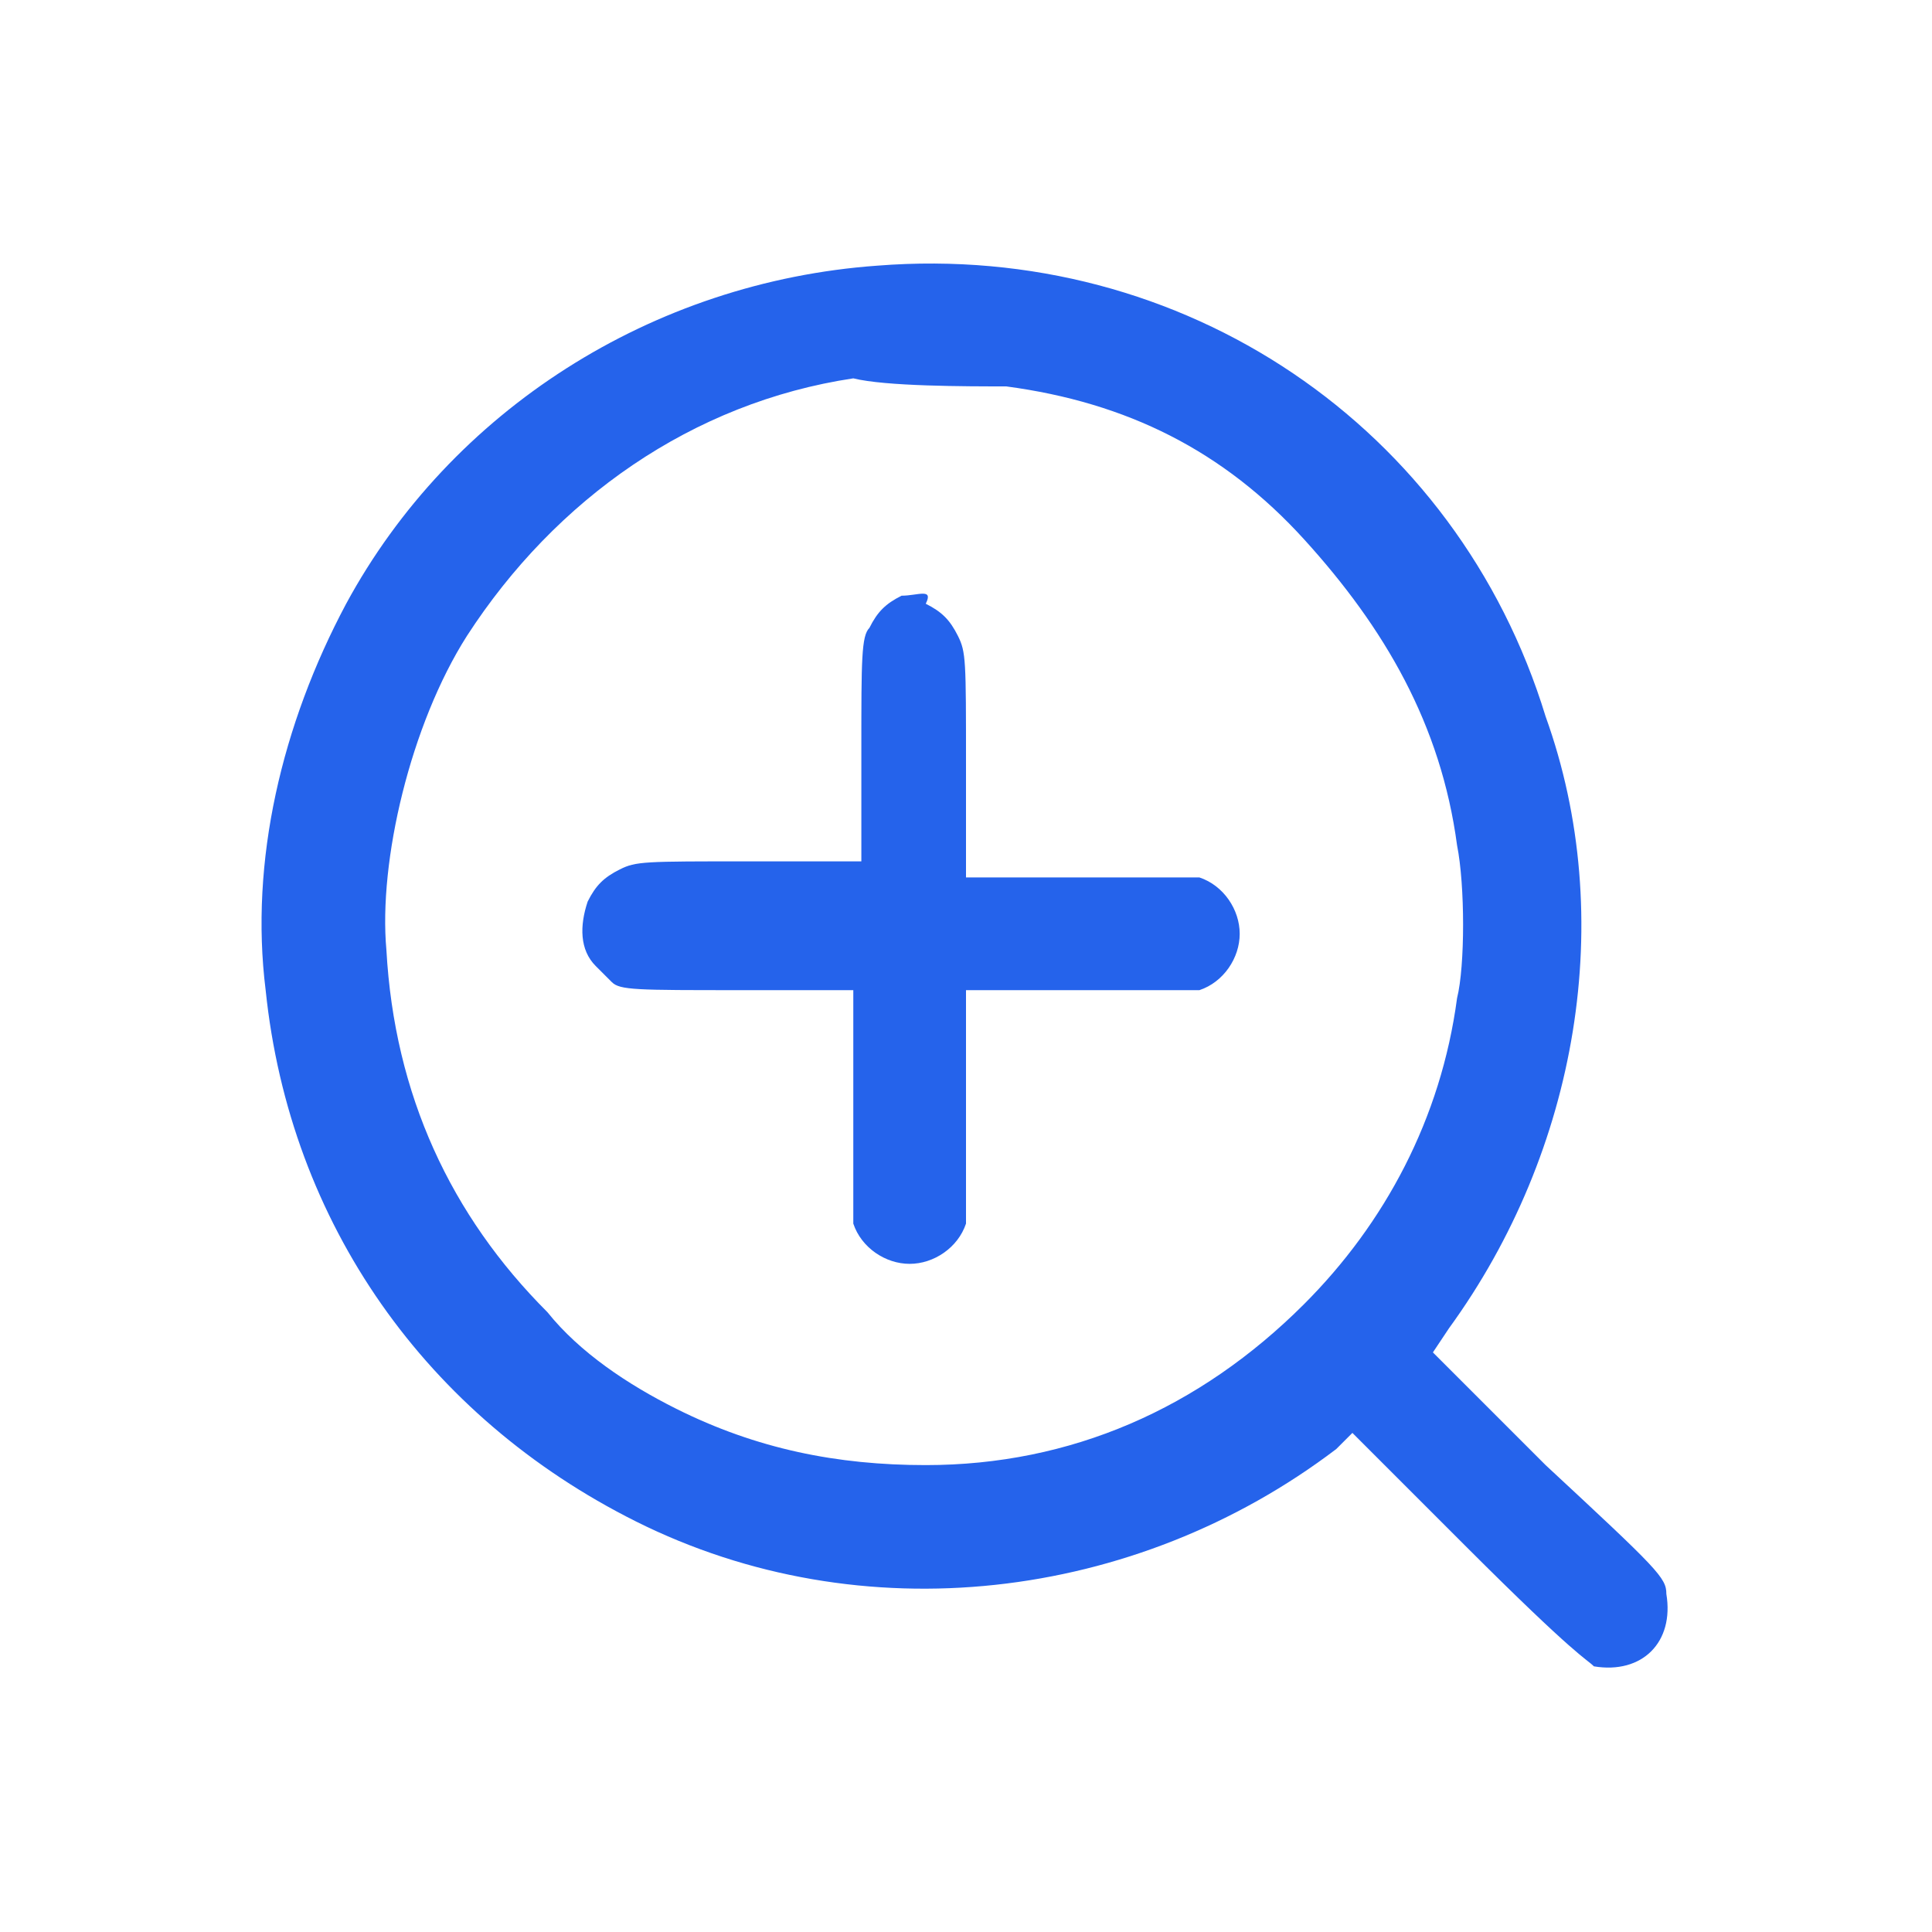
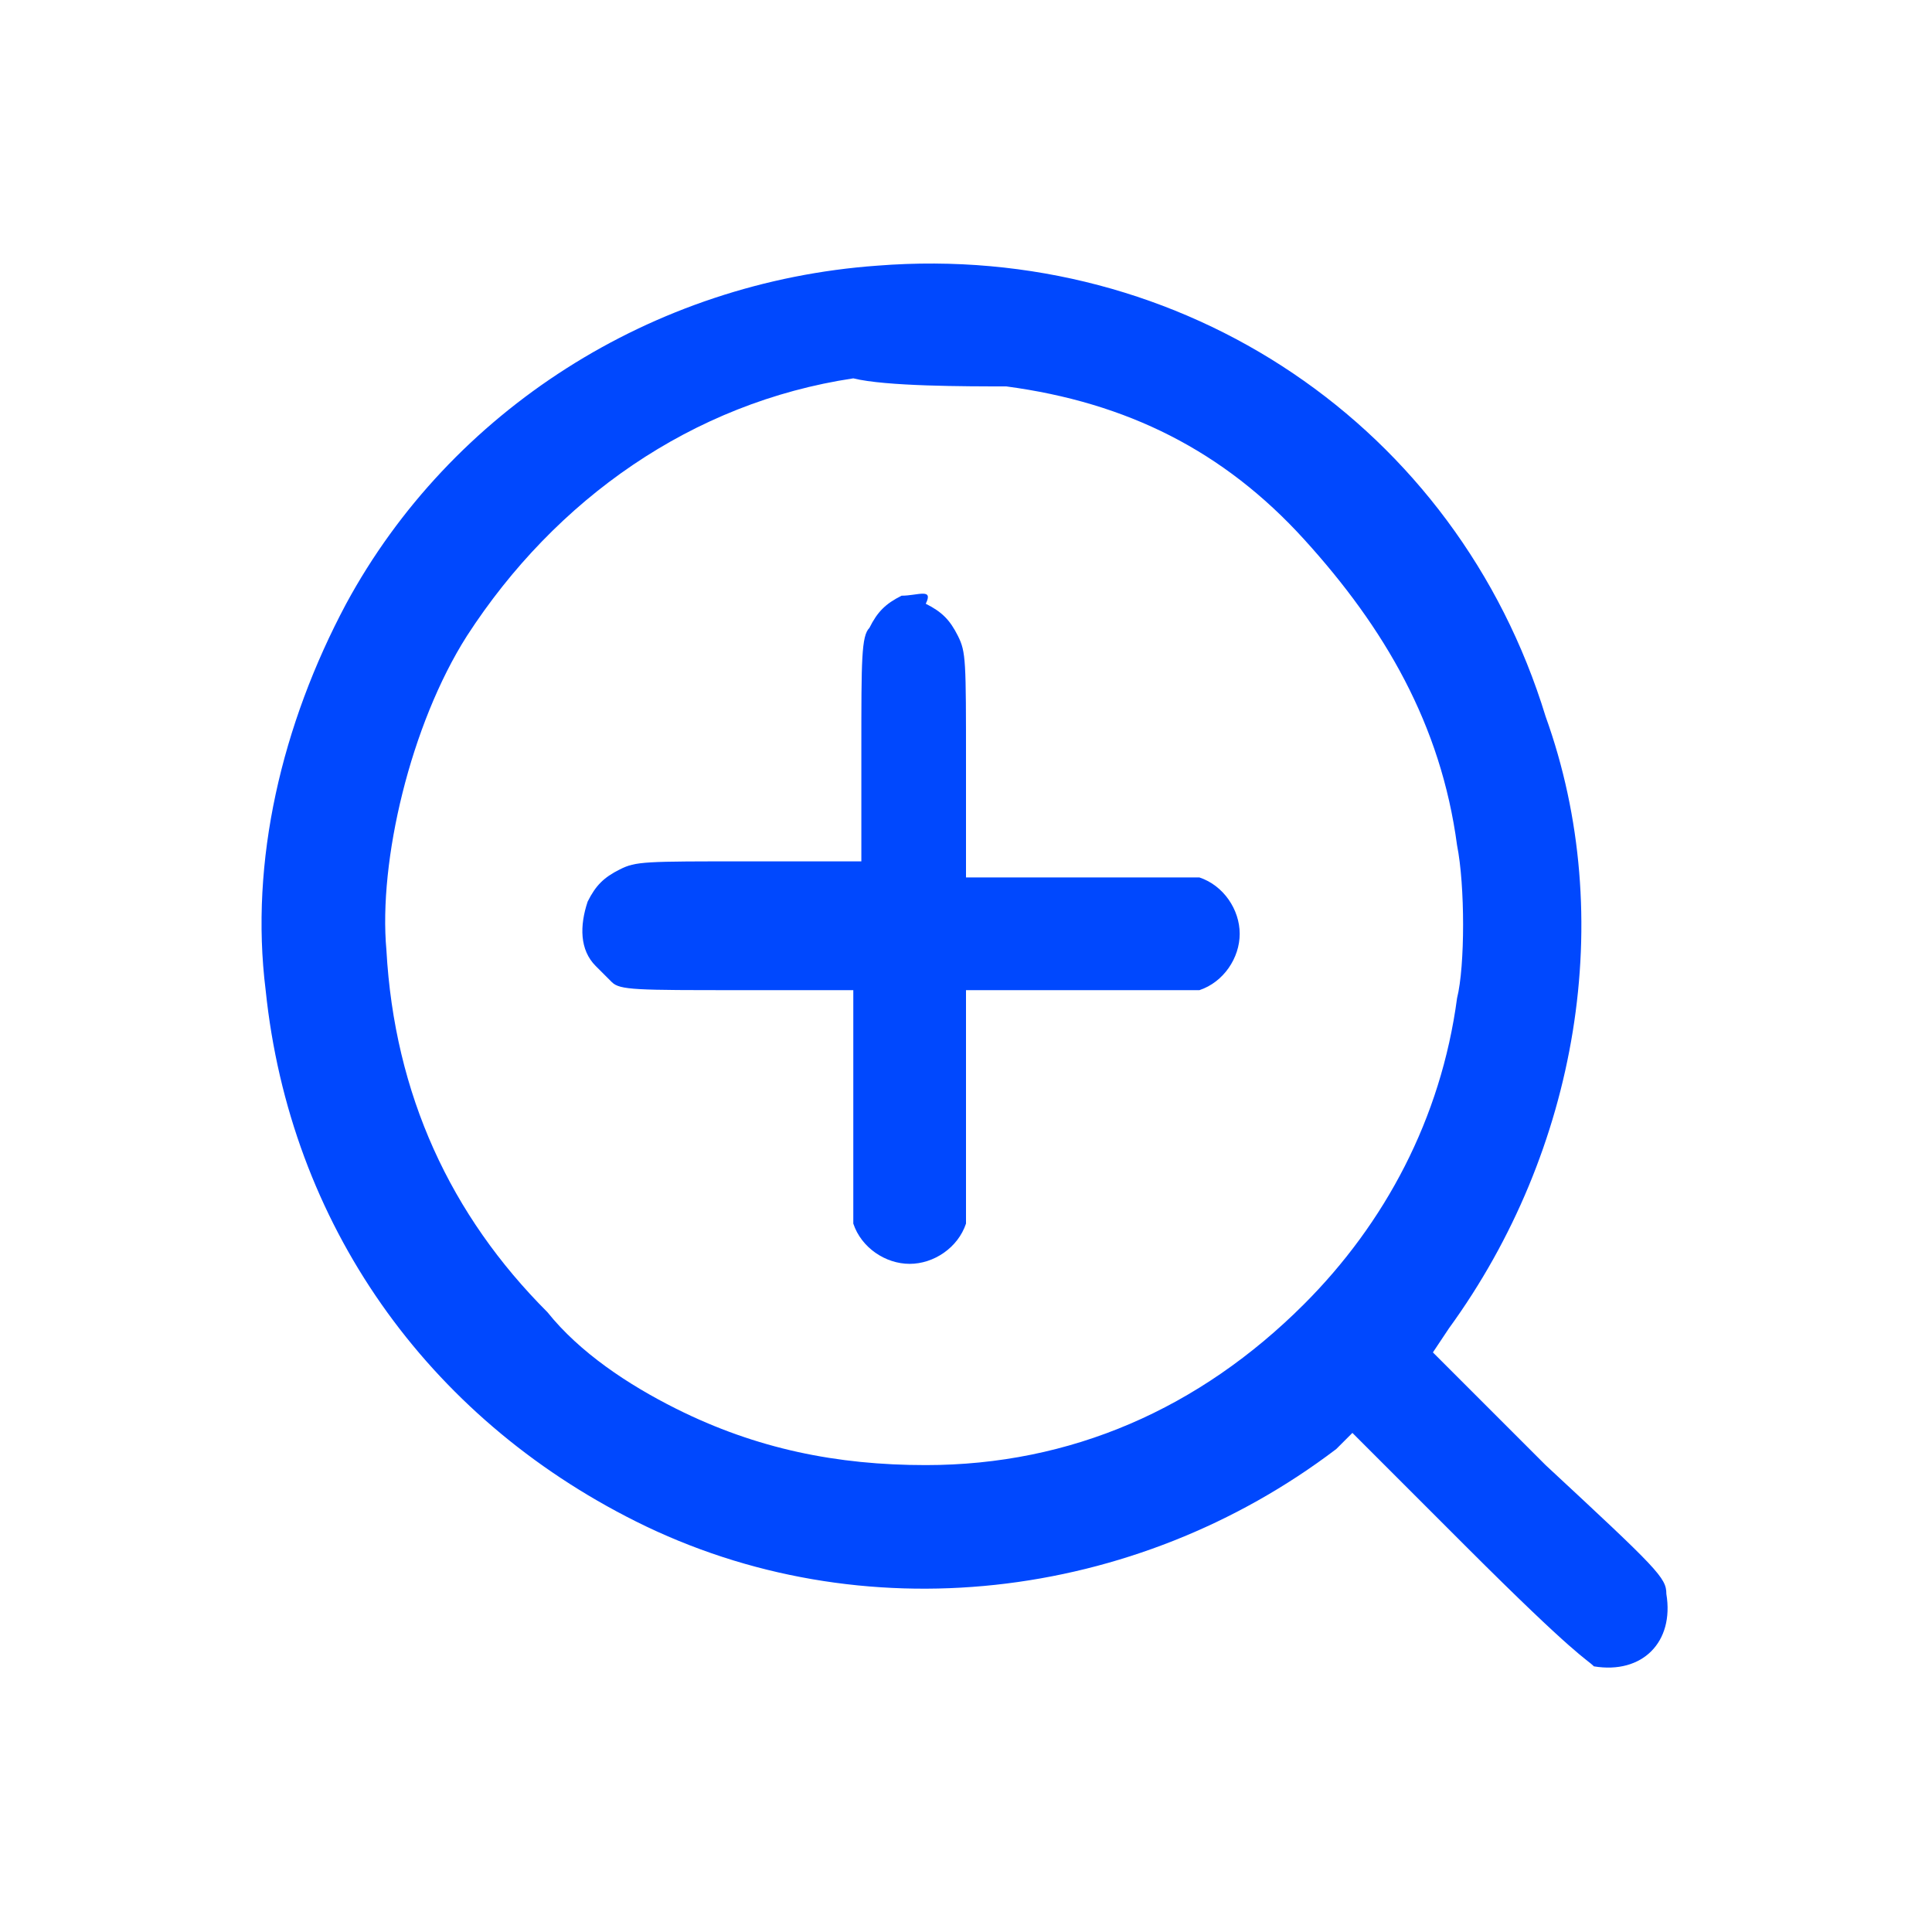
<svg xmlns="http://www.w3.org/2000/svg" version="1.1" id="Ebene_1" x="0px" y="0px" viewBox="0 0 24 24" style="enable-background:new 0 0 24 24;" xml:space="preserve">
  <style type="text/css">
- 	.st0{fill-rule:evenodd;clip-rule:evenodd;fill:#2563EB;}
+ 	.st0{fill-rule:evenodd;clip-rule:evenodd;fill:#0048FE;}
</style>
  <path class="st0" d="M10.9,3.3C8.1,3.5,5.6,5.1,4.3,7.5c-0.8,1.5-1.2,3.2-1,4.8c0.3,2.9,2,5.3,4.6,6.6c2.8,1.4,6.2,1,8.7-0.9  l0.2-0.2l1.4,1.4c1.4,1.4,1.5,1.4,1.6,1.5c0.6,0.1,1-0.3,0.9-0.9c0-0.2-0.1-0.3-1.5-1.6l-1.4-1.4l0.2-0.3c1.6-2.2,2.1-5.1,1.2-7.6  C18.1,5.3,14.7,3,10.9,3.3 M12.5,4.8c1.5,0.2,2.7,0.8,3.7,1.9c1,1.1,1.7,2.3,1.9,3.8c0.1,0.5,0.1,1.5,0,1.9  c-0.2,1.5-0.9,2.8-1.9,3.8c-1.3,1.3-2.9,2-4.7,2c-1.1,0-2.1-0.2-3.1-0.7c-0.6-0.3-1.2-0.7-1.6-1.2c-1.2-1.2-1.9-2.7-2-4.5  c-0.1-1.1,0.3-2.8,1-3.9c1.1-1.7,2.8-2.9,4.8-3.2C11,4.8,12,4.8,12.5,4.8 M11.2,7.4c-0.2,0.1-0.3,0.2-0.4,0.4  c-0.1,0.1-0.1,0.4-0.1,1.5v1.4l-1.4,0c-1.3,0-1.4,0-1.6,0.1c-0.2,0.1-0.3,0.2-0.4,0.4c-0.1,0.3-0.1,0.6,0.1,0.8  c0.1,0.1,0.1,0.1,0.2,0.2c0.1,0.1,0.3,0.1,1.6,0.1l1.4,0v1.4c0,0.9,0,1.4,0,1.5c0.1,0.3,0.4,0.5,0.7,0.5c0.3,0,0.6-0.2,0.7-0.5  c0-0.1,0-0.6,0-1.5v-1.4h1.4c0.9,0,1.4,0,1.5,0c0.3-0.1,0.5-0.4,0.5-0.7c0-0.3-0.2-0.6-0.5-0.7c-0.1,0-0.6,0-1.5,0h-1.4l0-1.4  c0-1.3,0-1.4-0.1-1.6c-0.1-0.2-0.2-0.3-0.4-0.4C11.6,7.3,11.4,7.4,11.2,7.4" />
</svg>
